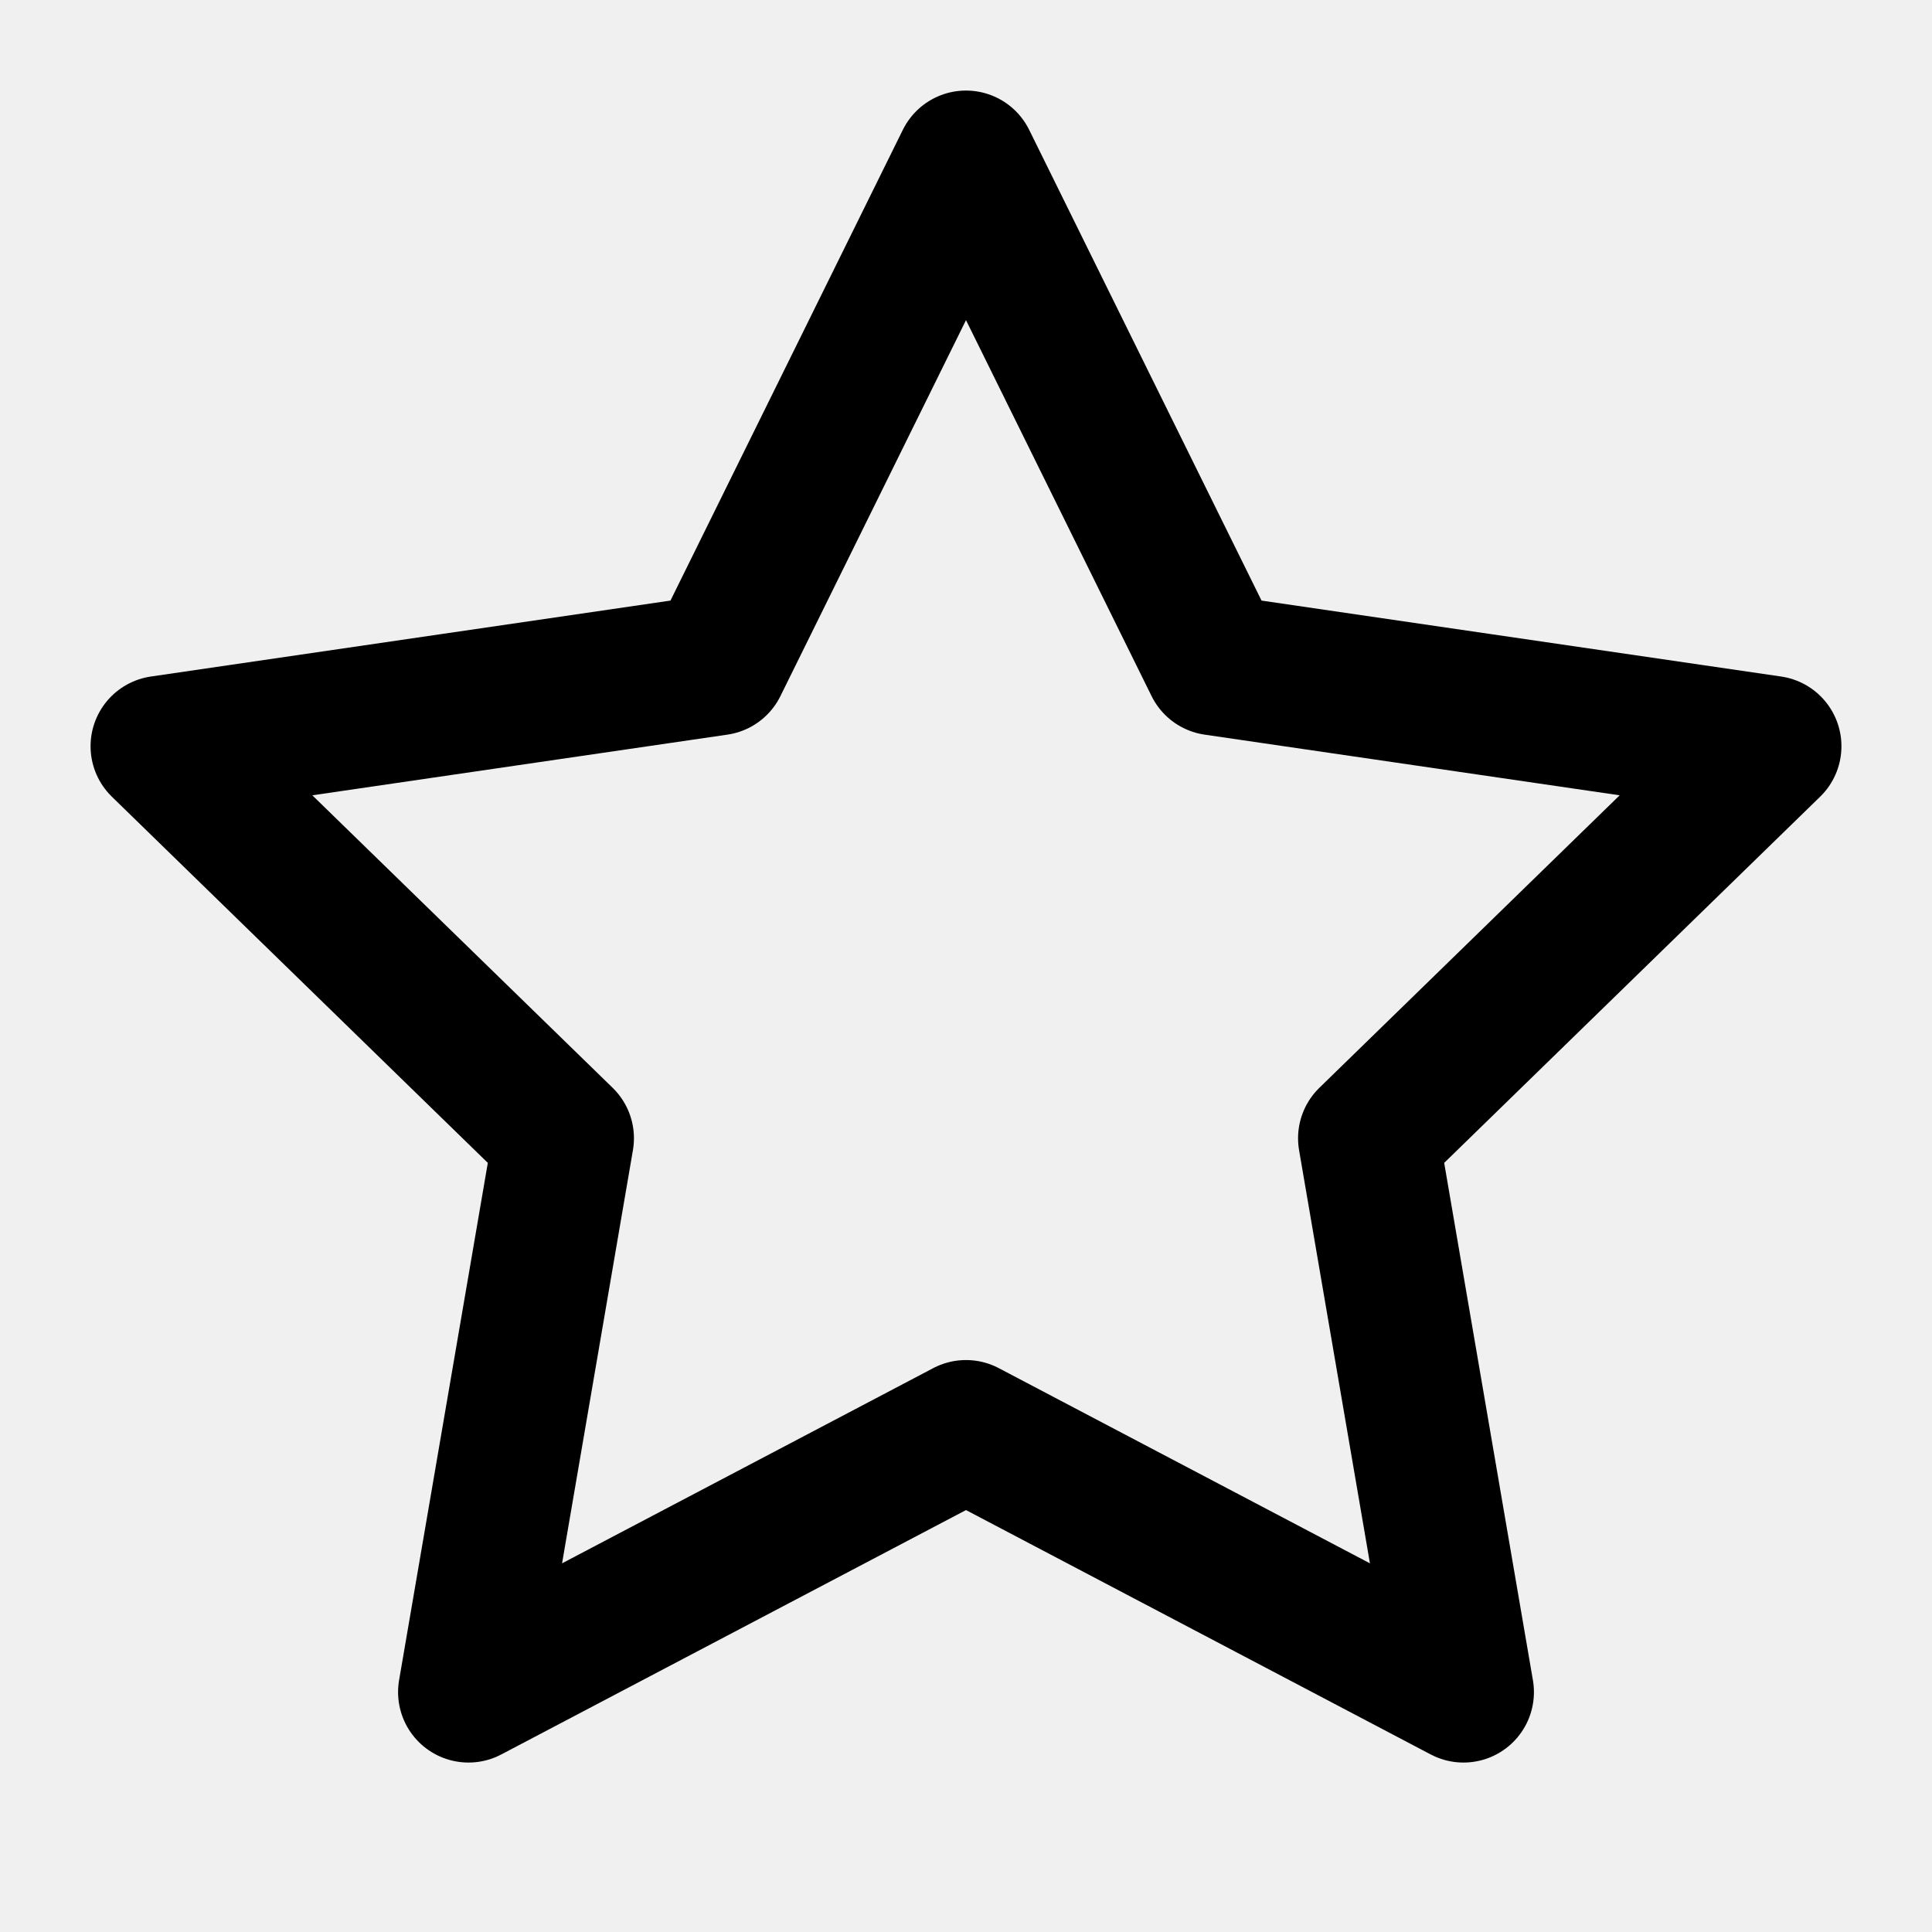
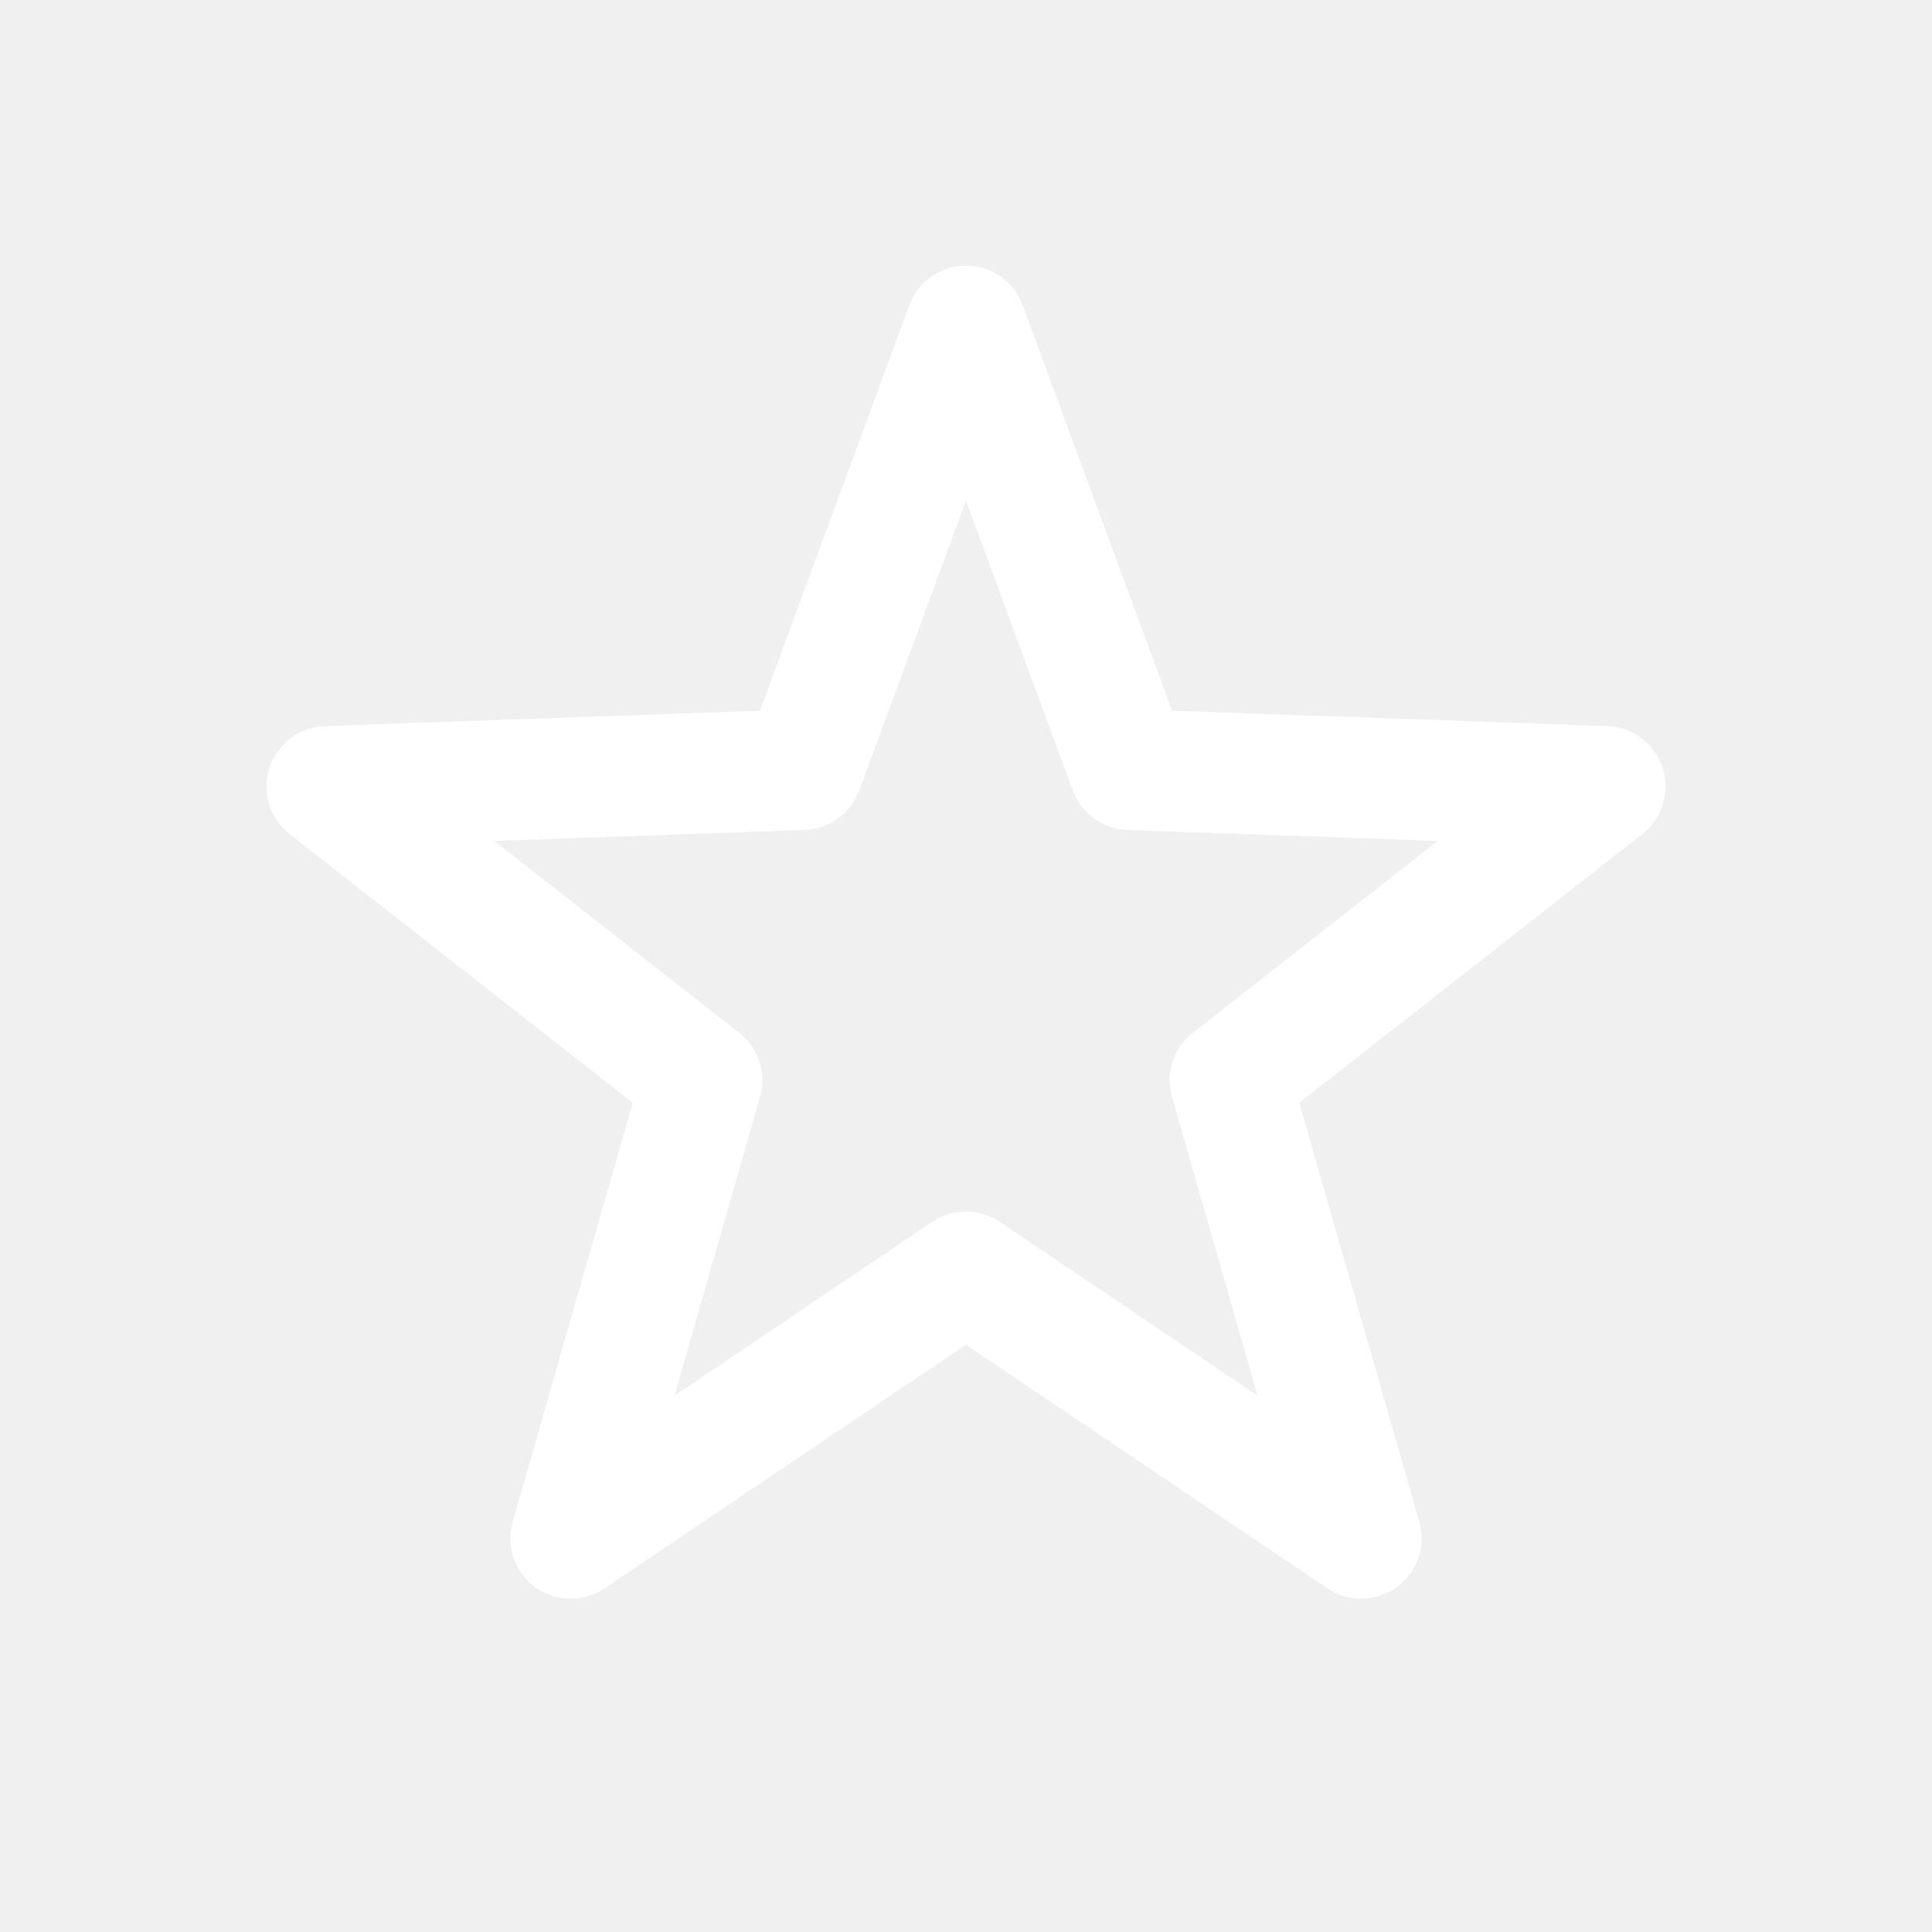
- <svg xmlns="http://www.w3.org/2000/svg" width="24" height="24" viewBox="0 0 24 24" fill="none" stroke="currentColor" stroke-width="1.75" stroke-linecap="round" stroke-linejoin="round">
-   <polygon points="12 2 15.09 8.26 22 9.27 17 14.14 18.18 21.02 12 17.77 5.82 21.02 7 14.14 2 9.27 8.91 8.26 12 2" />
+ <svg xmlns="http://www.w3.org/2000/svg" width="24" height="24" viewBox="0 0 24 24" fill="none" stroke="#ffffff" stroke-width="1.5" stroke-linecap="round" stroke-linejoin="round">
+   <path d="M12 4.05 14.03 9.56 19.94 9.77 15.28 13.42 16.91 19.11 12 15.8 7.09 19.11 8.72 13.42 4.06 9.77 9.97 9.56Z" />
</svg>
